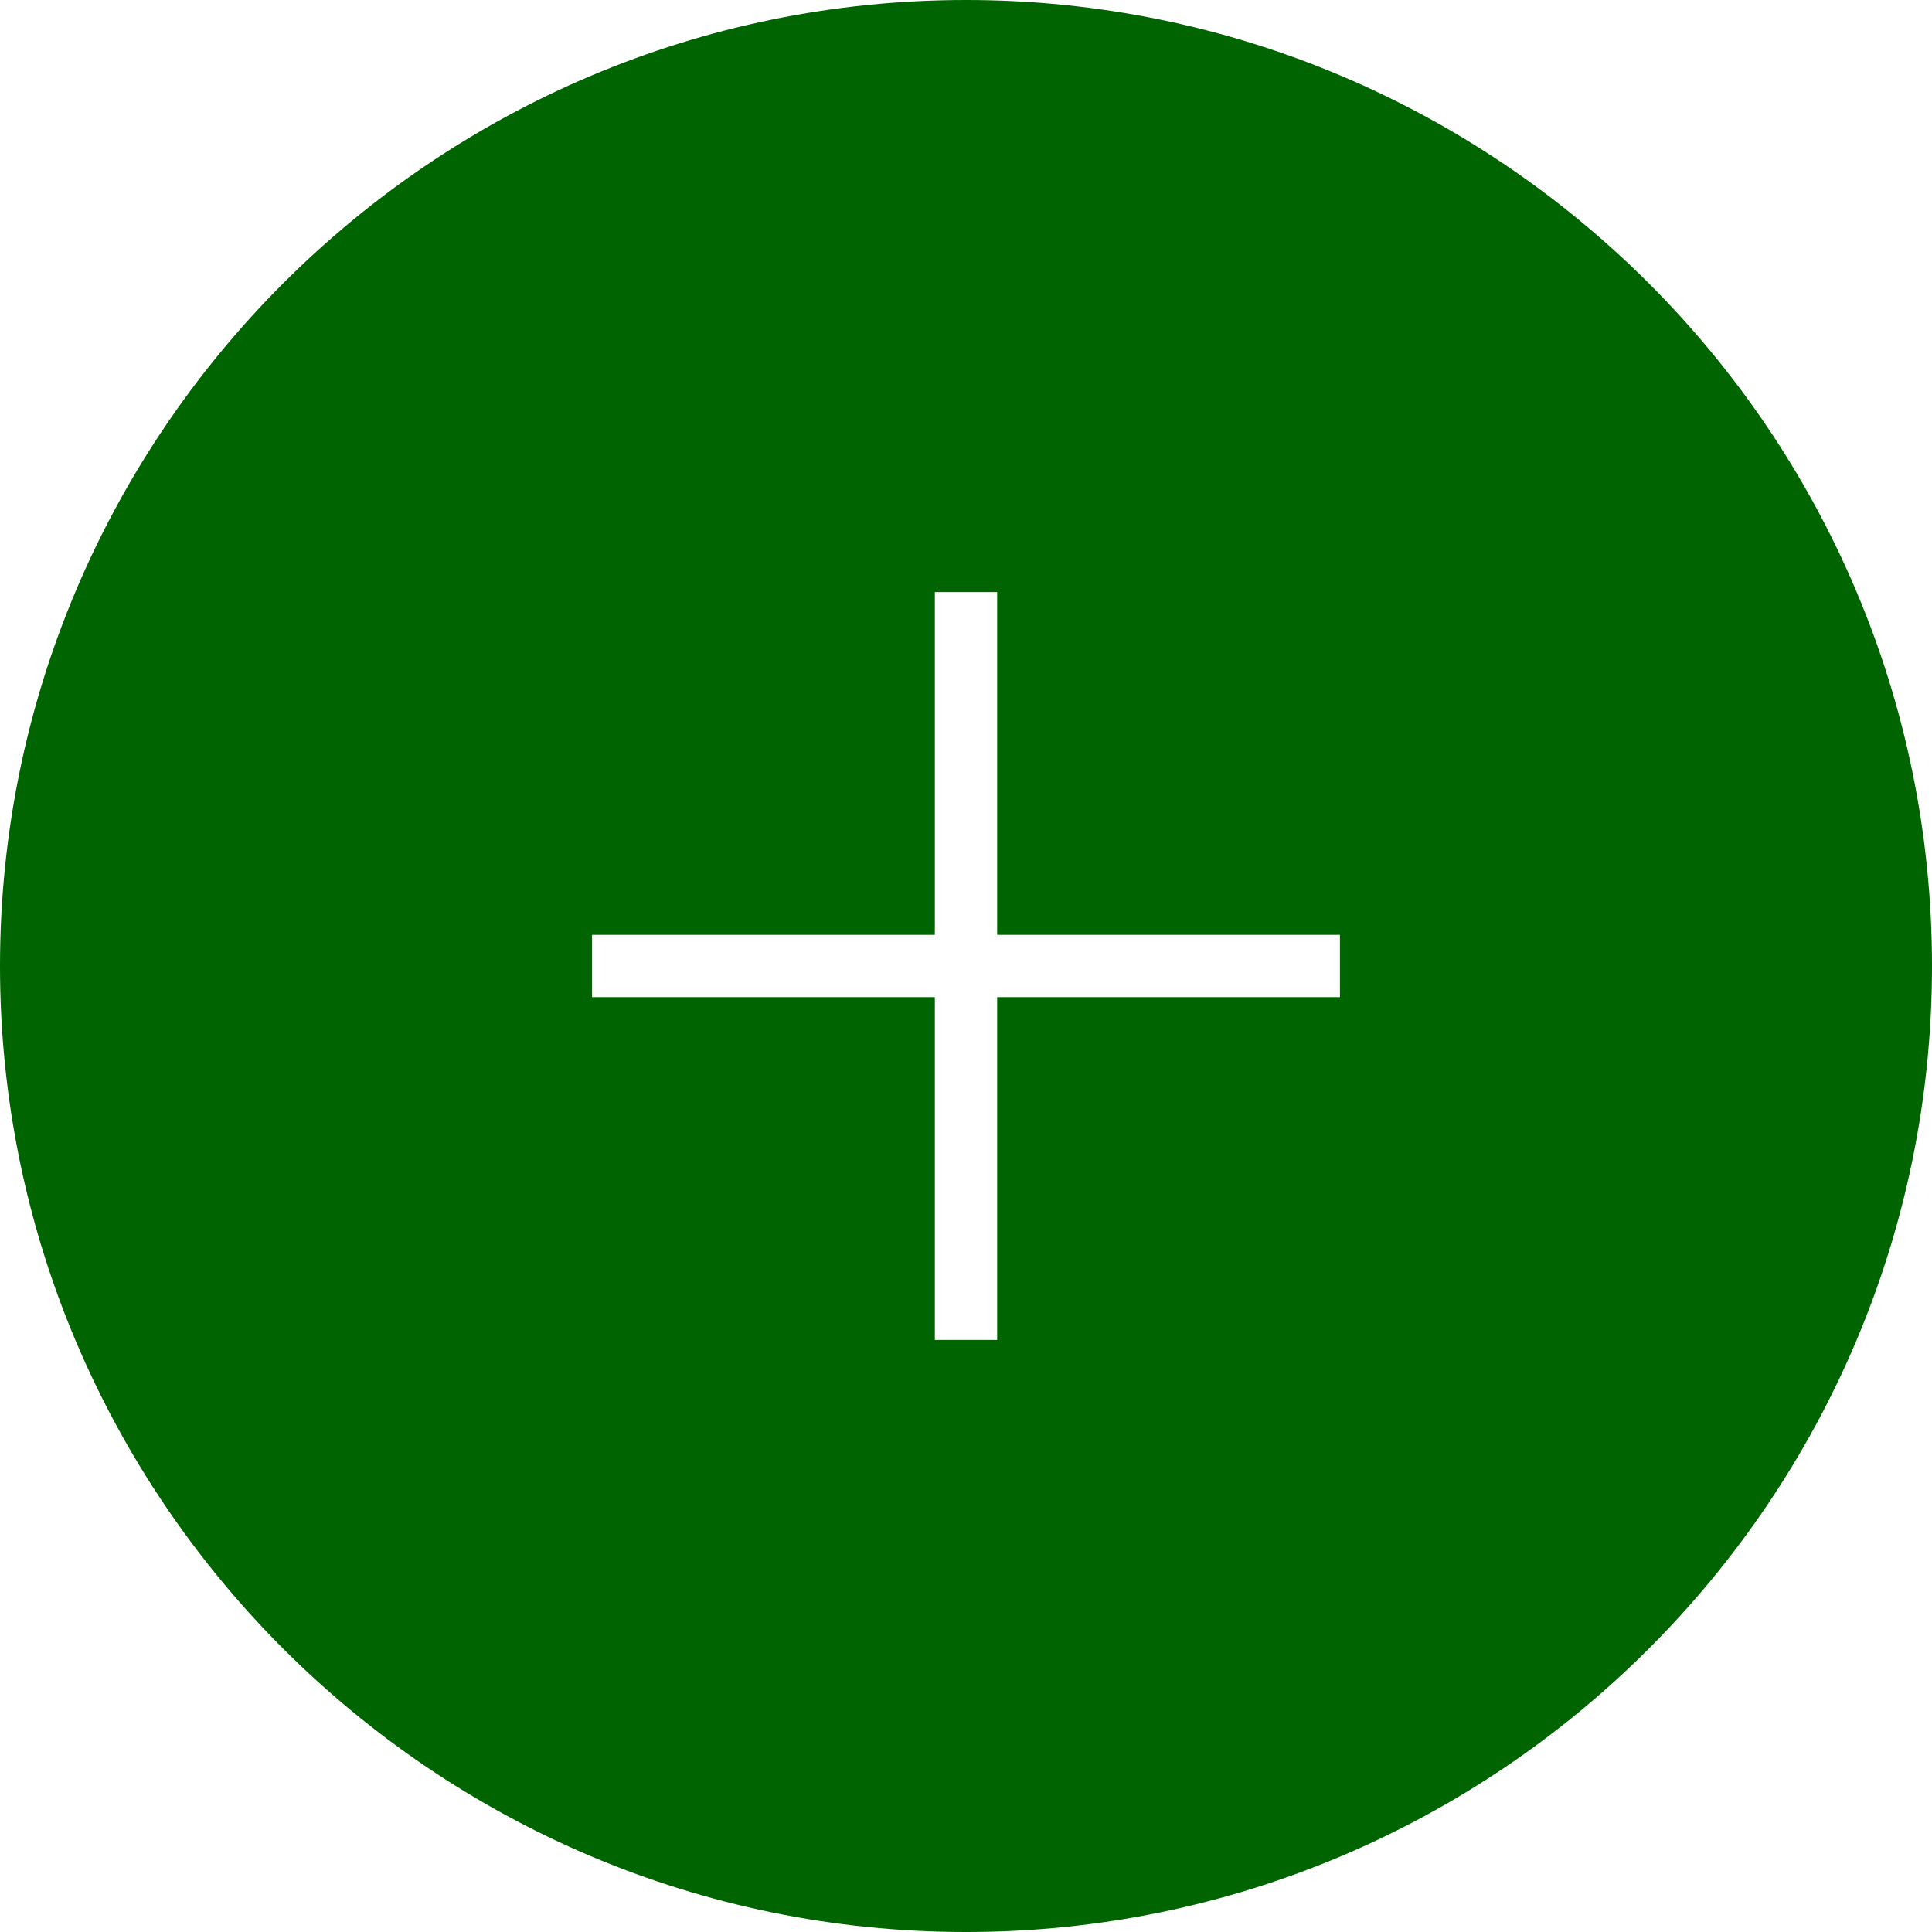
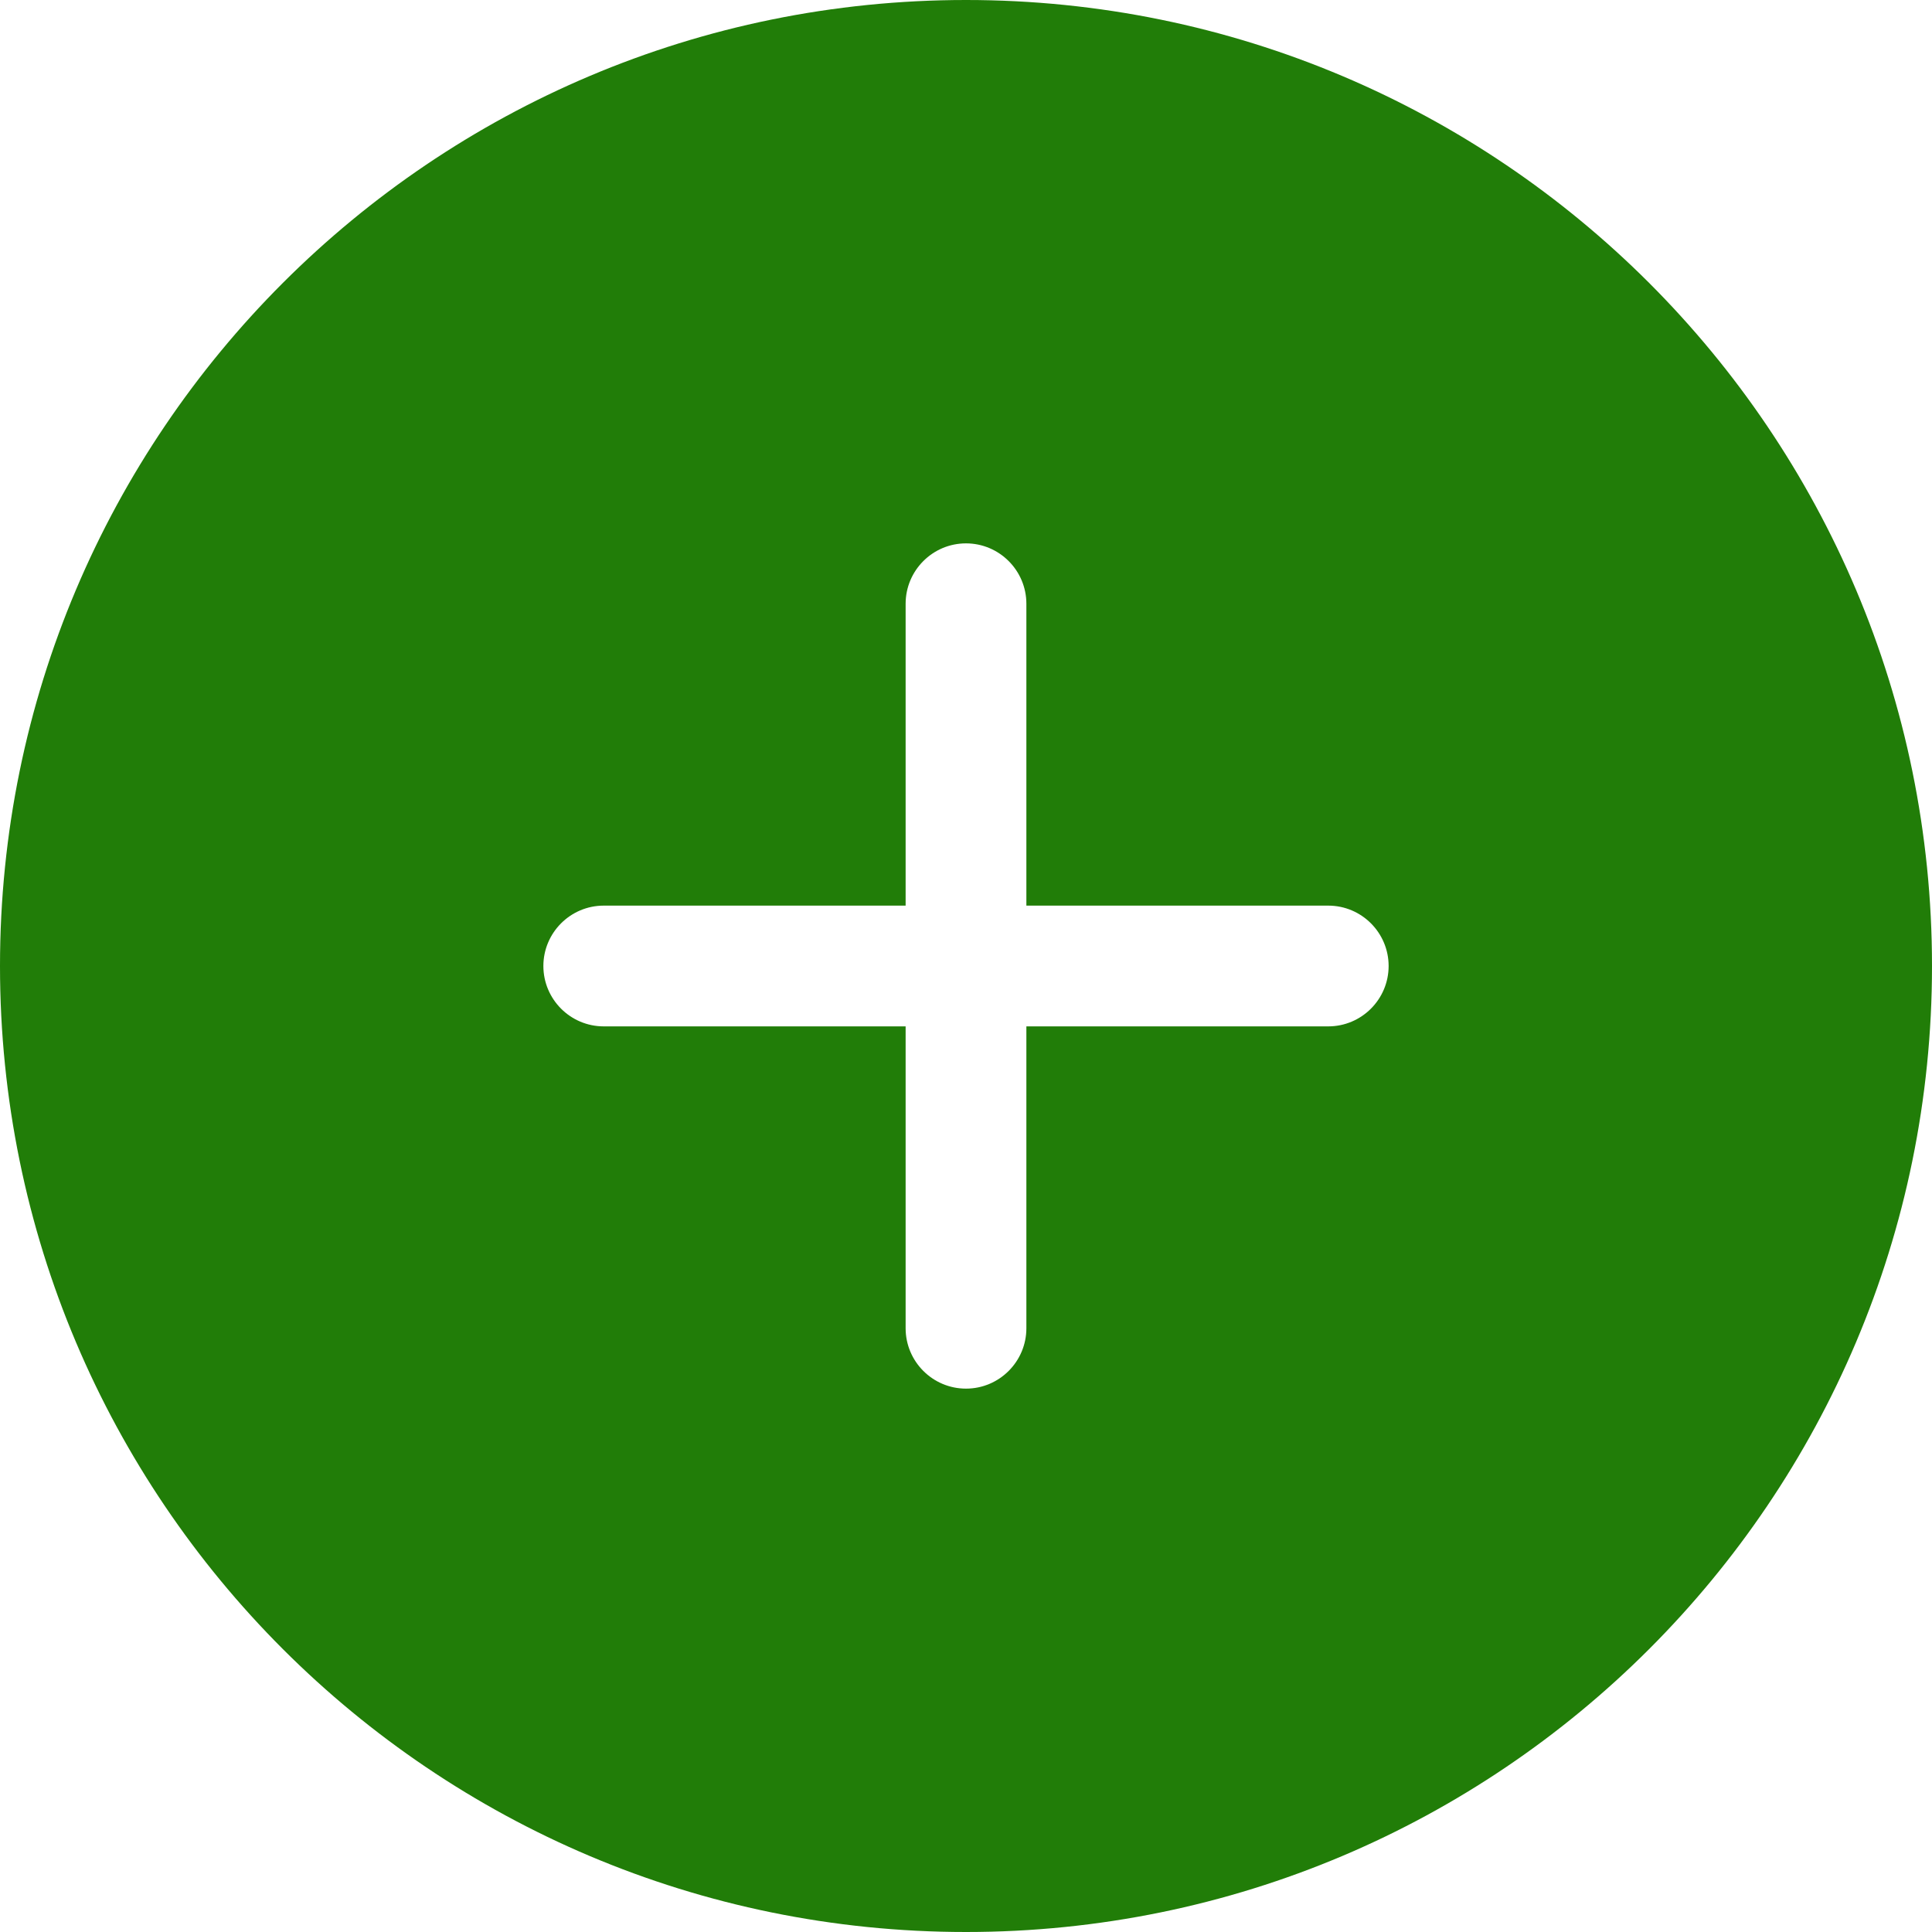
- <svg xmlns="http://www.w3.org/2000/svg" height="40px" width="40px" version="1.1" id="Capa_1" viewBox="0 0 369.946 369.946" xml:space="preserve" fill="#000000">
+ <svg xmlns="http://www.w3.org/2000/svg" viewBox="0 0 32 32" version="1.1" fill="#000000">
  <g id="SVGRepo_bgCarrier" stroke-width="0" />
-   <g id="SVGRepo_tracerCarrier" stroke-linecap="round" stroke-linejoin="round" stroke="#CCCCCC" stroke-width="0.74" />
+   <g id="SVGRepo_tracerCarrier" stroke-linecap="round" stroke-linejoin="round" />
  <g id="SVGRepo_iconCarrier">
-     <g>
-       <path style="fill:#006400;" d="M184.973,0C82.975,0,0,82.975,0,184.973s82.975,184.973,184.973,184.973 s184.973-82.975,184.973-184.973S286.971,0,184.973,0z M256.575,190.94H190.94v65.636h-11.934V190.94h-65.636v-11.934h65.636 v-65.636h11.934v65.636h65.636V190.94z" />
+     <defs> </defs>
+     <g id="Page-1" stroke="none" stroke-width="1" fill="none" fill-rule="evenodd">
+       <g id="Icon-Set-Filled" transform="translate(-466, -1089)" fill="#217d08">
+         <path d="M488,1106 L483,1106 L483,1111 C483,1111.55 482.553,1112 482,1112 C481.447,1112 481,1111.55 481,1111 L481,1106 L476,1106 C475.447,1106 475,1105.55 475,1105 C475,1104.45 475.447,1104 476,1104 L481,1104 L481,1099 C481,1098.45 481.447,1098 482,1098 C482.553,1098 483,1098.45 483,1099 L483,1104 L488,1104 C488.553,1104 489,1104.45 489,1105 C489,1105.55 488.553,1106 488,1106 L488,1106 Z M482,1089 C473.163,1089 466,1096.16 466,1105 C466,1113.84 473.163,1121 482,1121 C490.837,1121 498,1113.84 498,1105 C498,1096.16 490.837,1089 482,1089 L482,1089 Z" id="plus-circle"> </path>
+       </g>
    </g>
  </g>
</svg>
